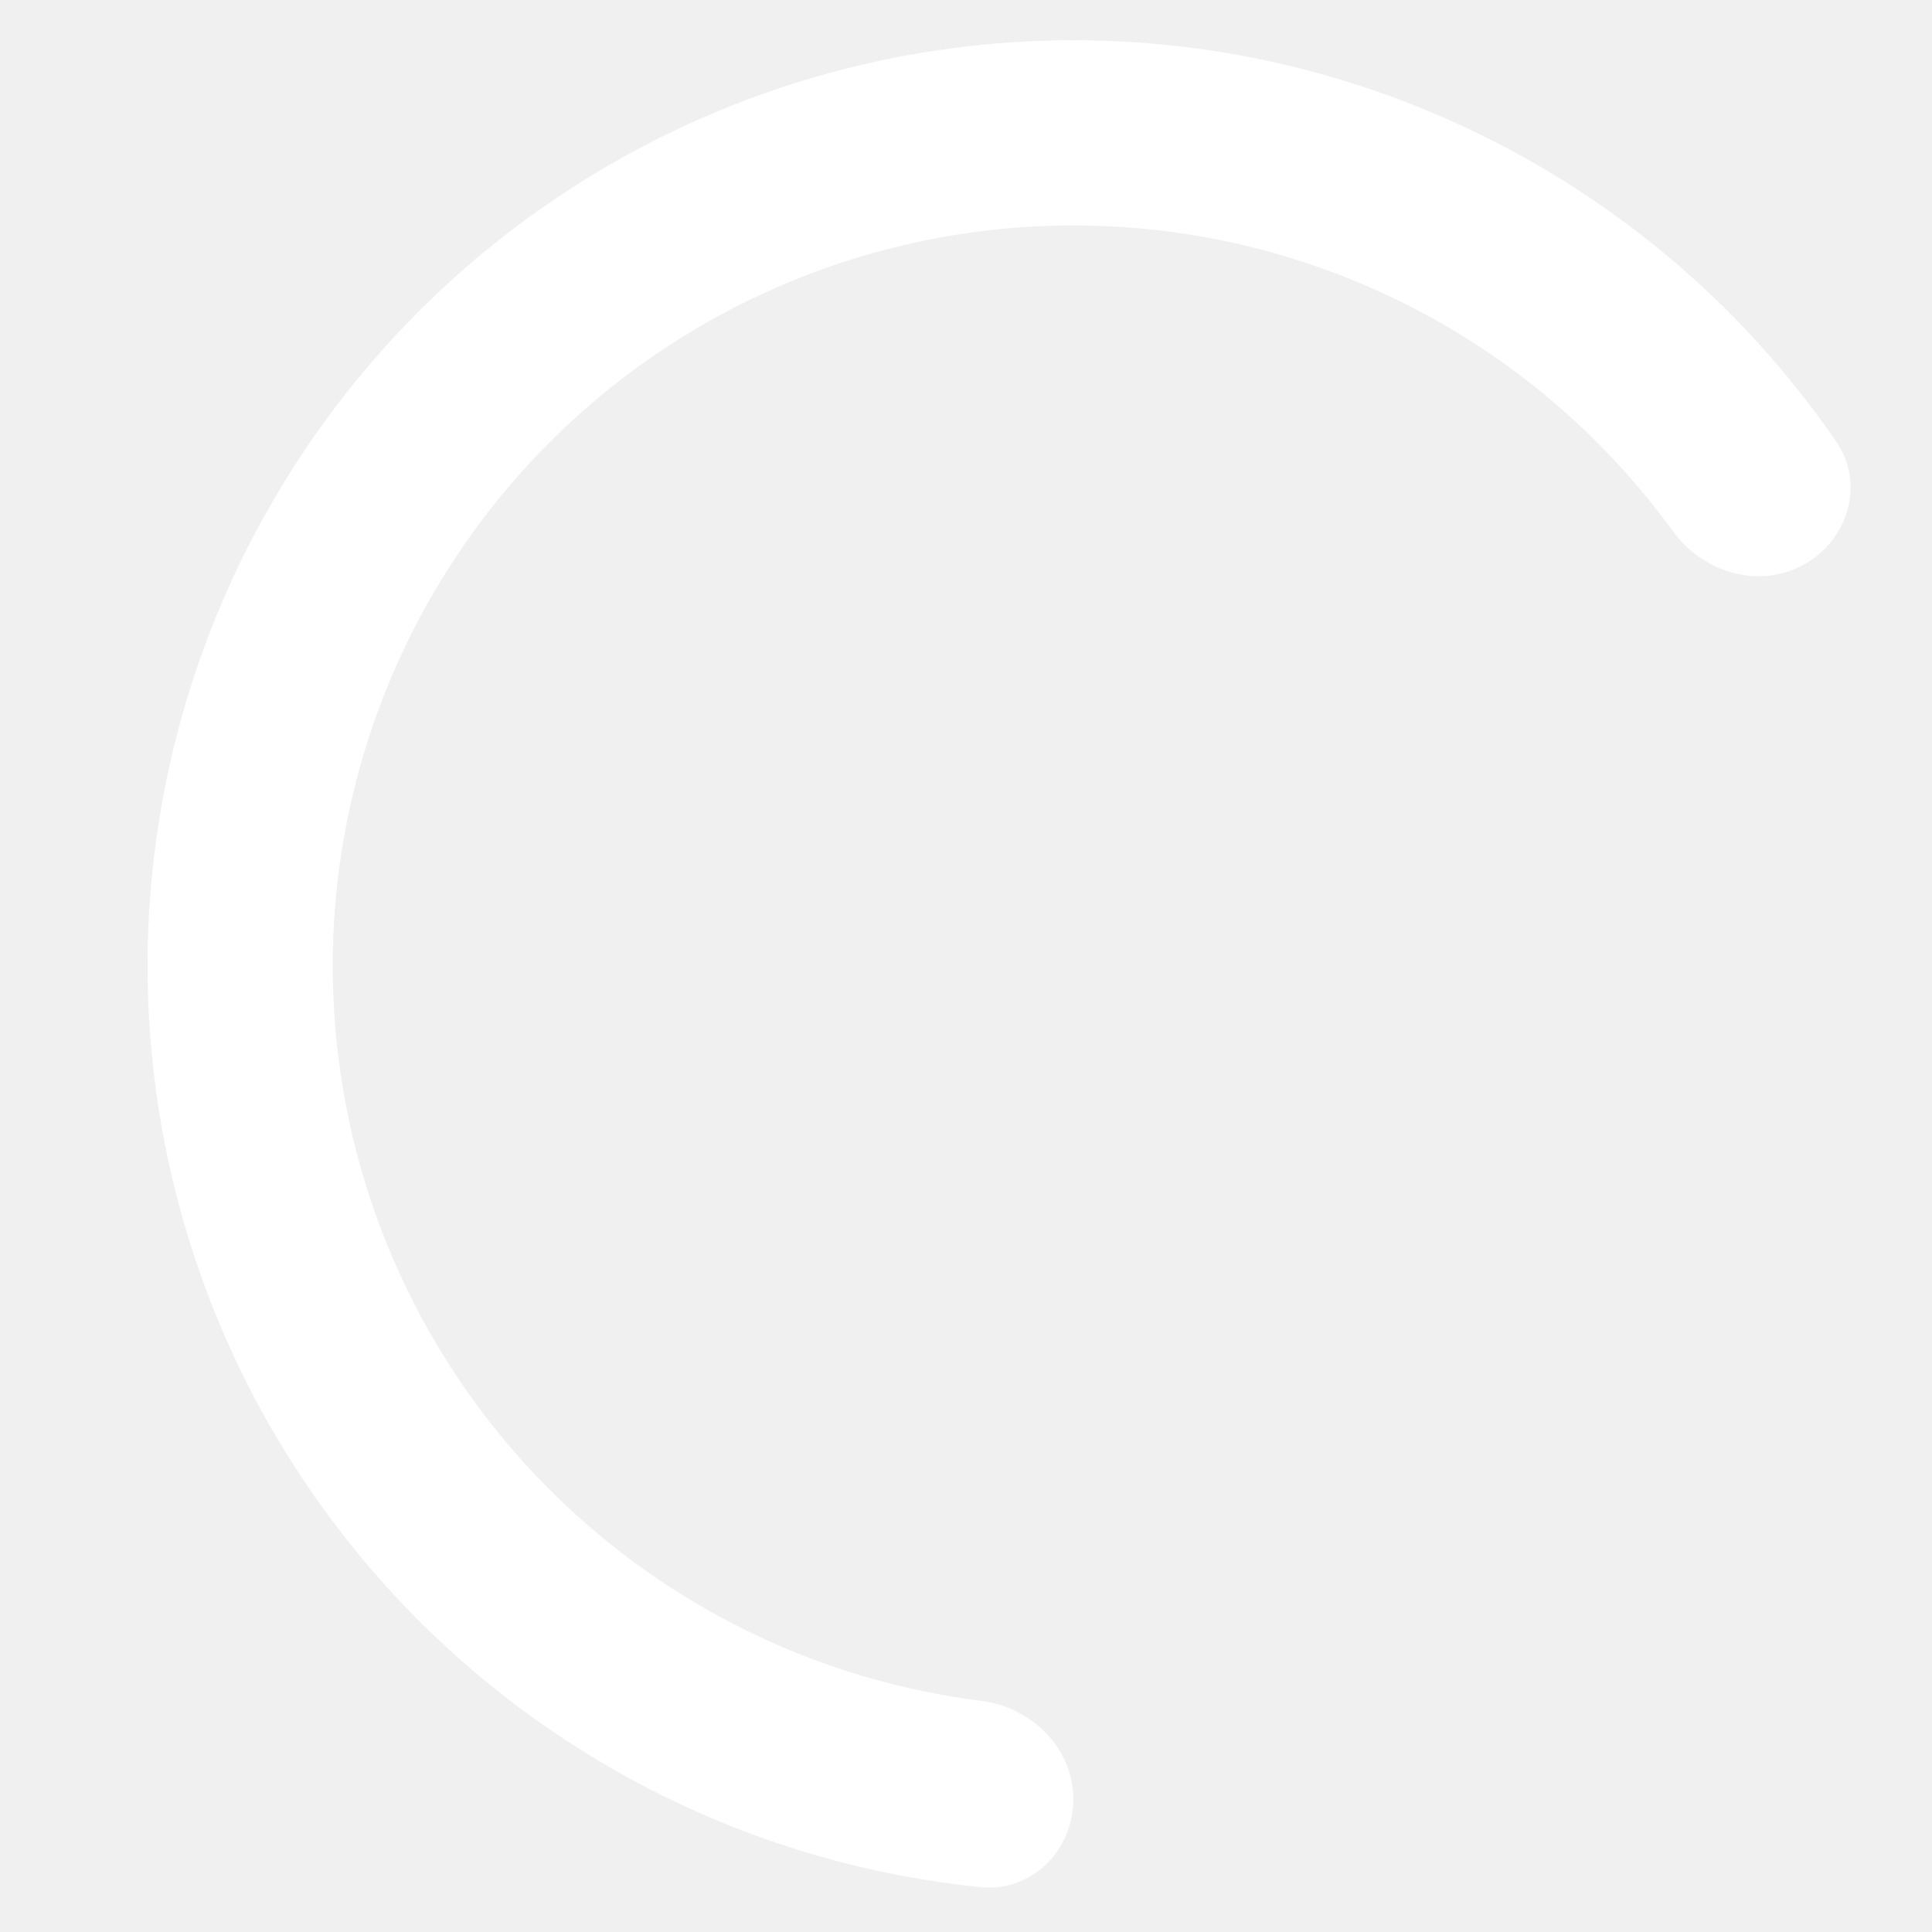
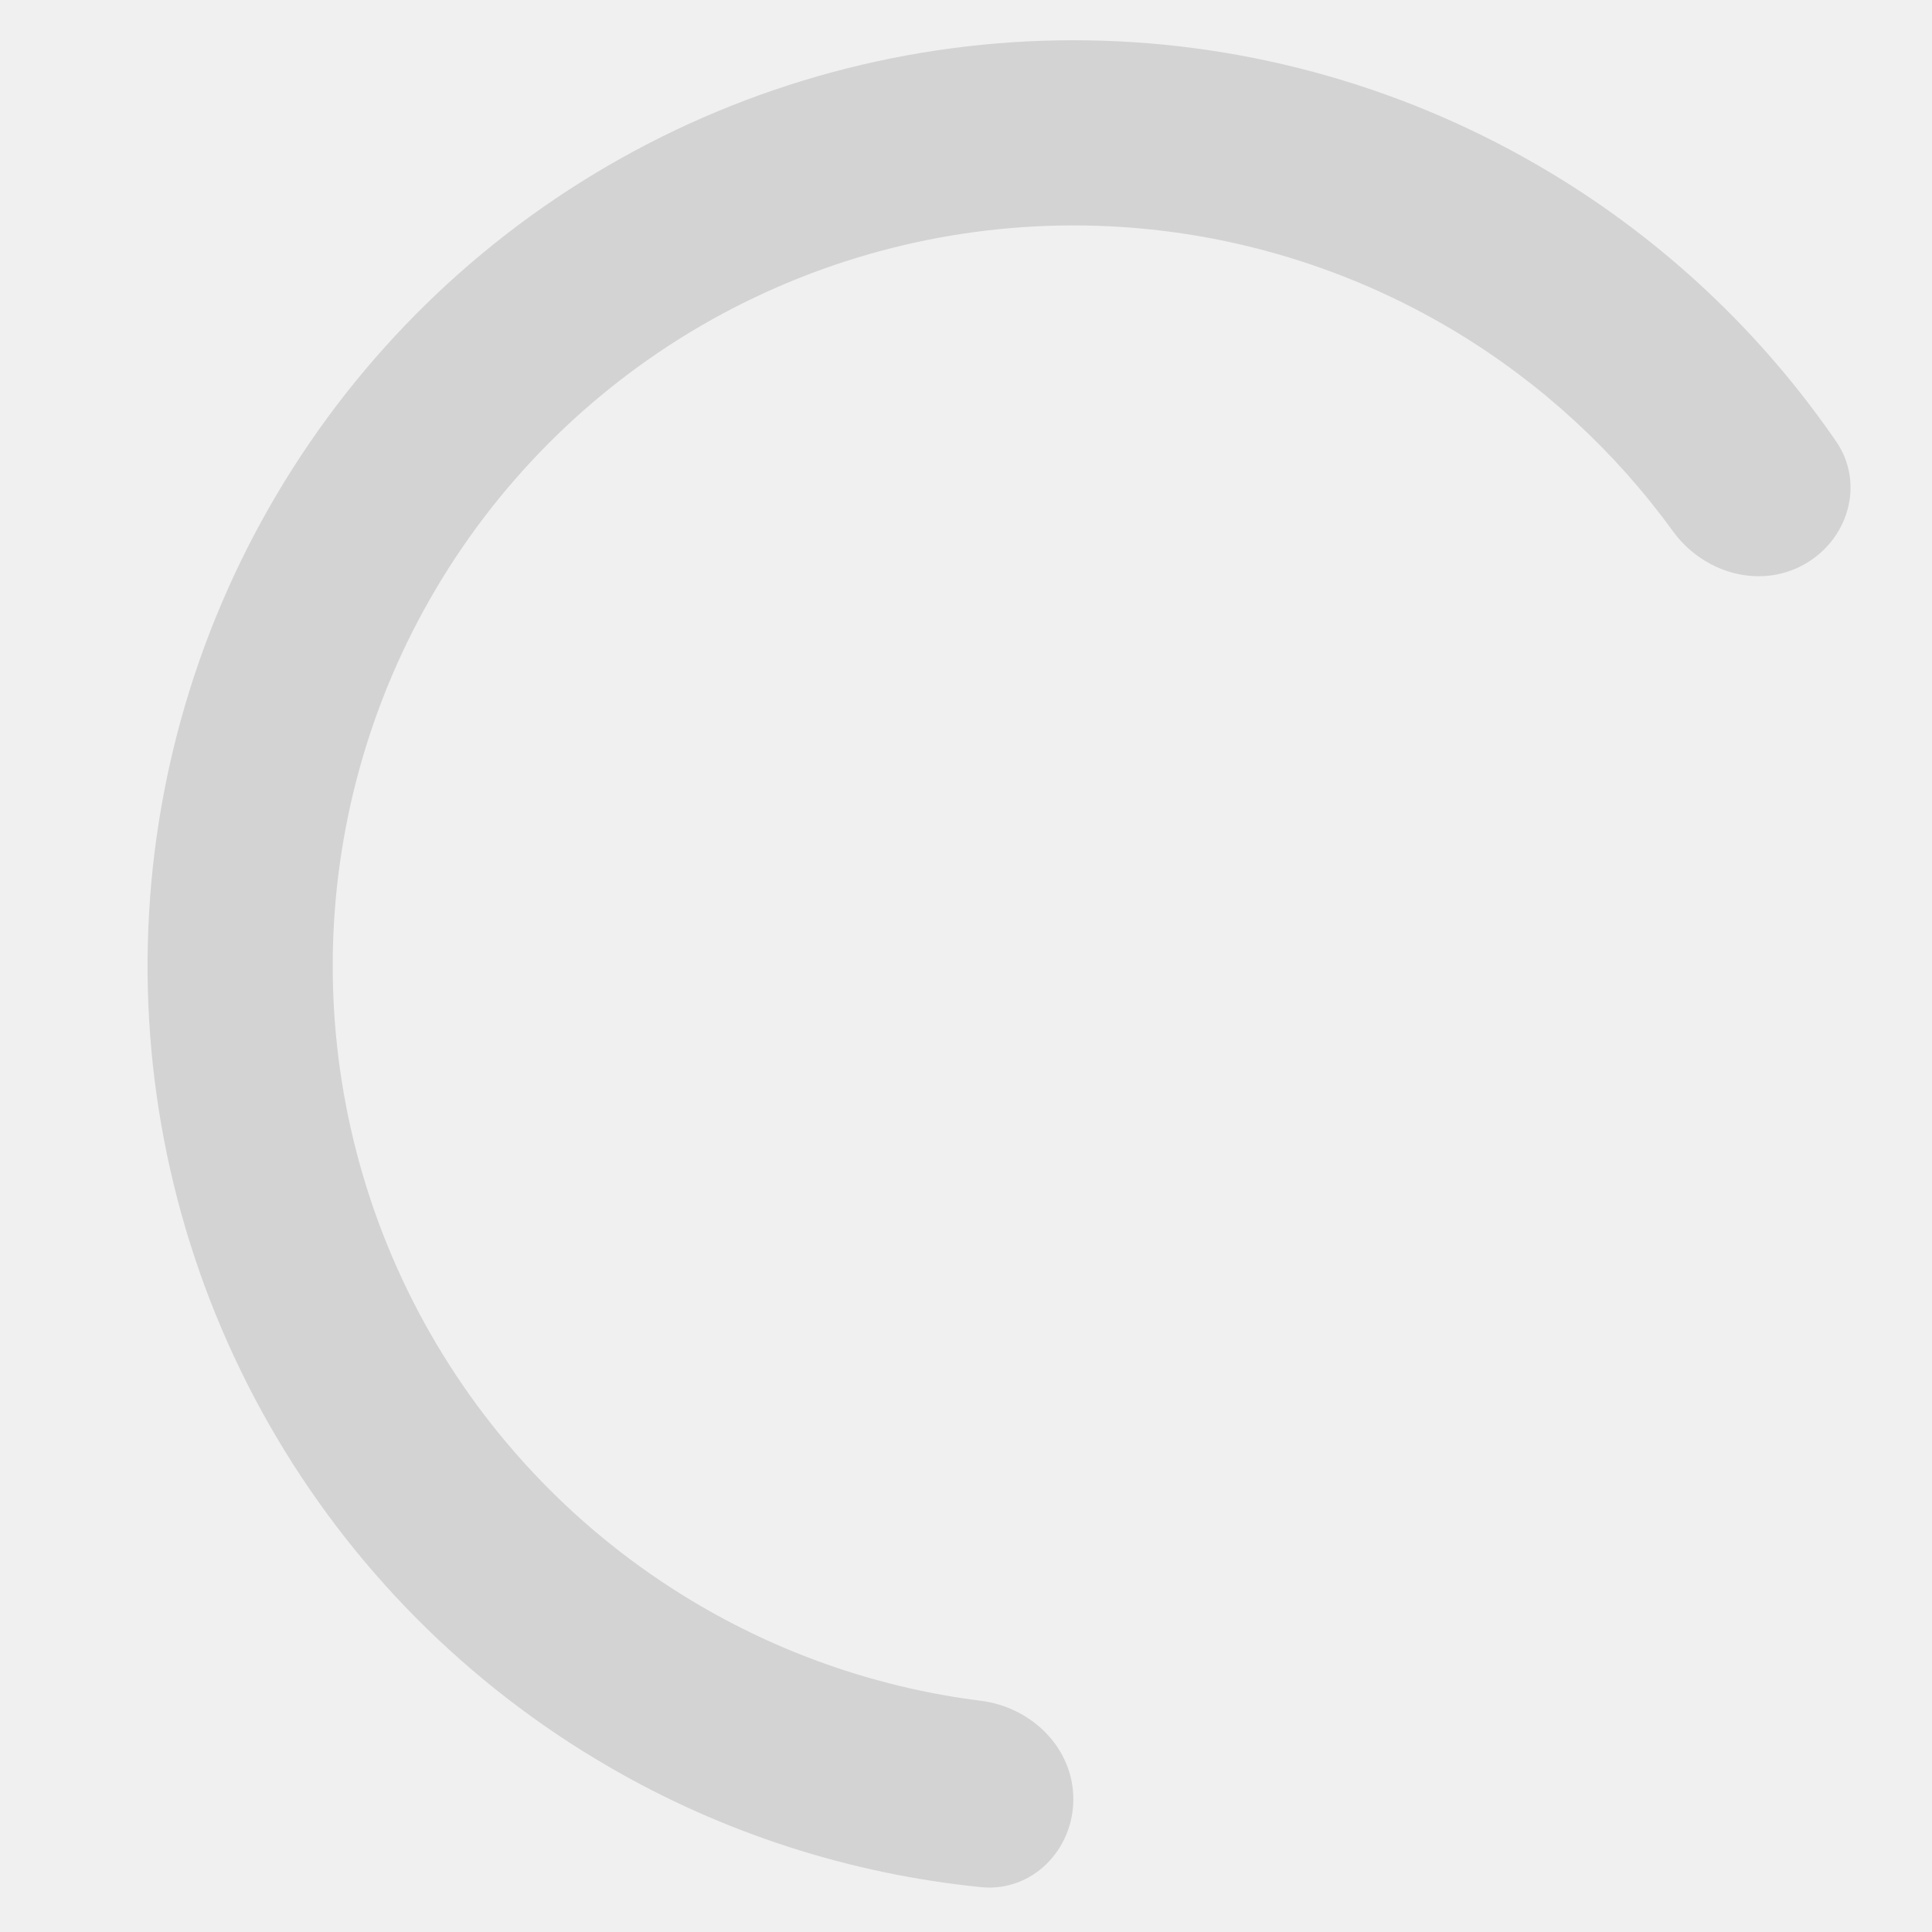
<svg xmlns="http://www.w3.org/2000/svg" width="16" height="16" viewBox="0 0 17 18" fill="none">
-   <path d="M9.5 16.762C9.5 17.239 9.113 17.63 8.639 17.582C7.418 17.459 6.234 17.078 5.168 16.458C3.852 15.694 2.762 14.595 2.008 13.273C1.254 11.951 0.863 10.453 0.875 8.932C0.887 7.41 1.302 5.918 2.077 4.609C2.851 3.299 3.959 2.217 5.287 1.474C6.615 0.731 8.115 0.352 9.637 0.376C11.159 0.4 12.647 0.827 13.95 1.612C15.007 2.248 15.912 3.102 16.607 4.113C16.877 4.505 16.721 5.033 16.303 5.262C15.886 5.491 15.366 5.335 15.086 4.949C14.544 4.202 13.856 3.569 13.06 3.089C12.017 2.461 10.827 2.12 9.61 2.101C8.392 2.082 7.192 2.385 6.129 2.979C5.067 3.574 4.181 4.439 3.561 5.487C2.941 6.535 2.61 7.728 2.6 8.945C2.591 10.163 2.903 11.361 3.506 12.418C4.109 13.476 4.982 14.355 6.034 14.966C6.837 15.433 7.724 15.731 8.64 15.846C9.112 15.906 9.5 16.286 9.5 16.762Z" fill="white" />
+   <path d="M9.5 16.762C9.5 17.239 9.113 17.63 8.639 17.582C7.418 17.459 6.234 17.078 5.168 16.458C3.852 15.694 2.762 14.595 2.008 13.273C1.254 11.951 0.863 10.453 0.875 8.932C0.887 7.41 1.302 5.918 2.077 4.609C2.851 3.299 3.959 2.217 5.287 1.474C6.615 0.731 8.115 0.352 9.637 0.376C11.159 0.4 12.647 0.827 13.95 1.612C15.007 2.248 15.912 3.102 16.607 4.113C16.877 4.505 16.721 5.033 16.303 5.262C15.886 5.491 15.366 5.335 15.086 4.949C14.544 4.202 13.856 3.569 13.06 3.089C12.017 2.461 10.827 2.12 9.61 2.101C8.392 2.082 7.192 2.385 6.129 2.979C5.067 3.574 4.181 4.439 3.561 5.487C2.941 6.535 2.61 7.728 2.6 8.945C2.591 10.163 2.903 11.361 3.506 12.418C4.109 13.476 4.982 14.355 6.034 14.966C6.837 15.433 7.724 15.731 8.64 15.846C9.112 15.906 9.5 16.286 9.5 16.762Z" fill="lightgray" />
</svg>
